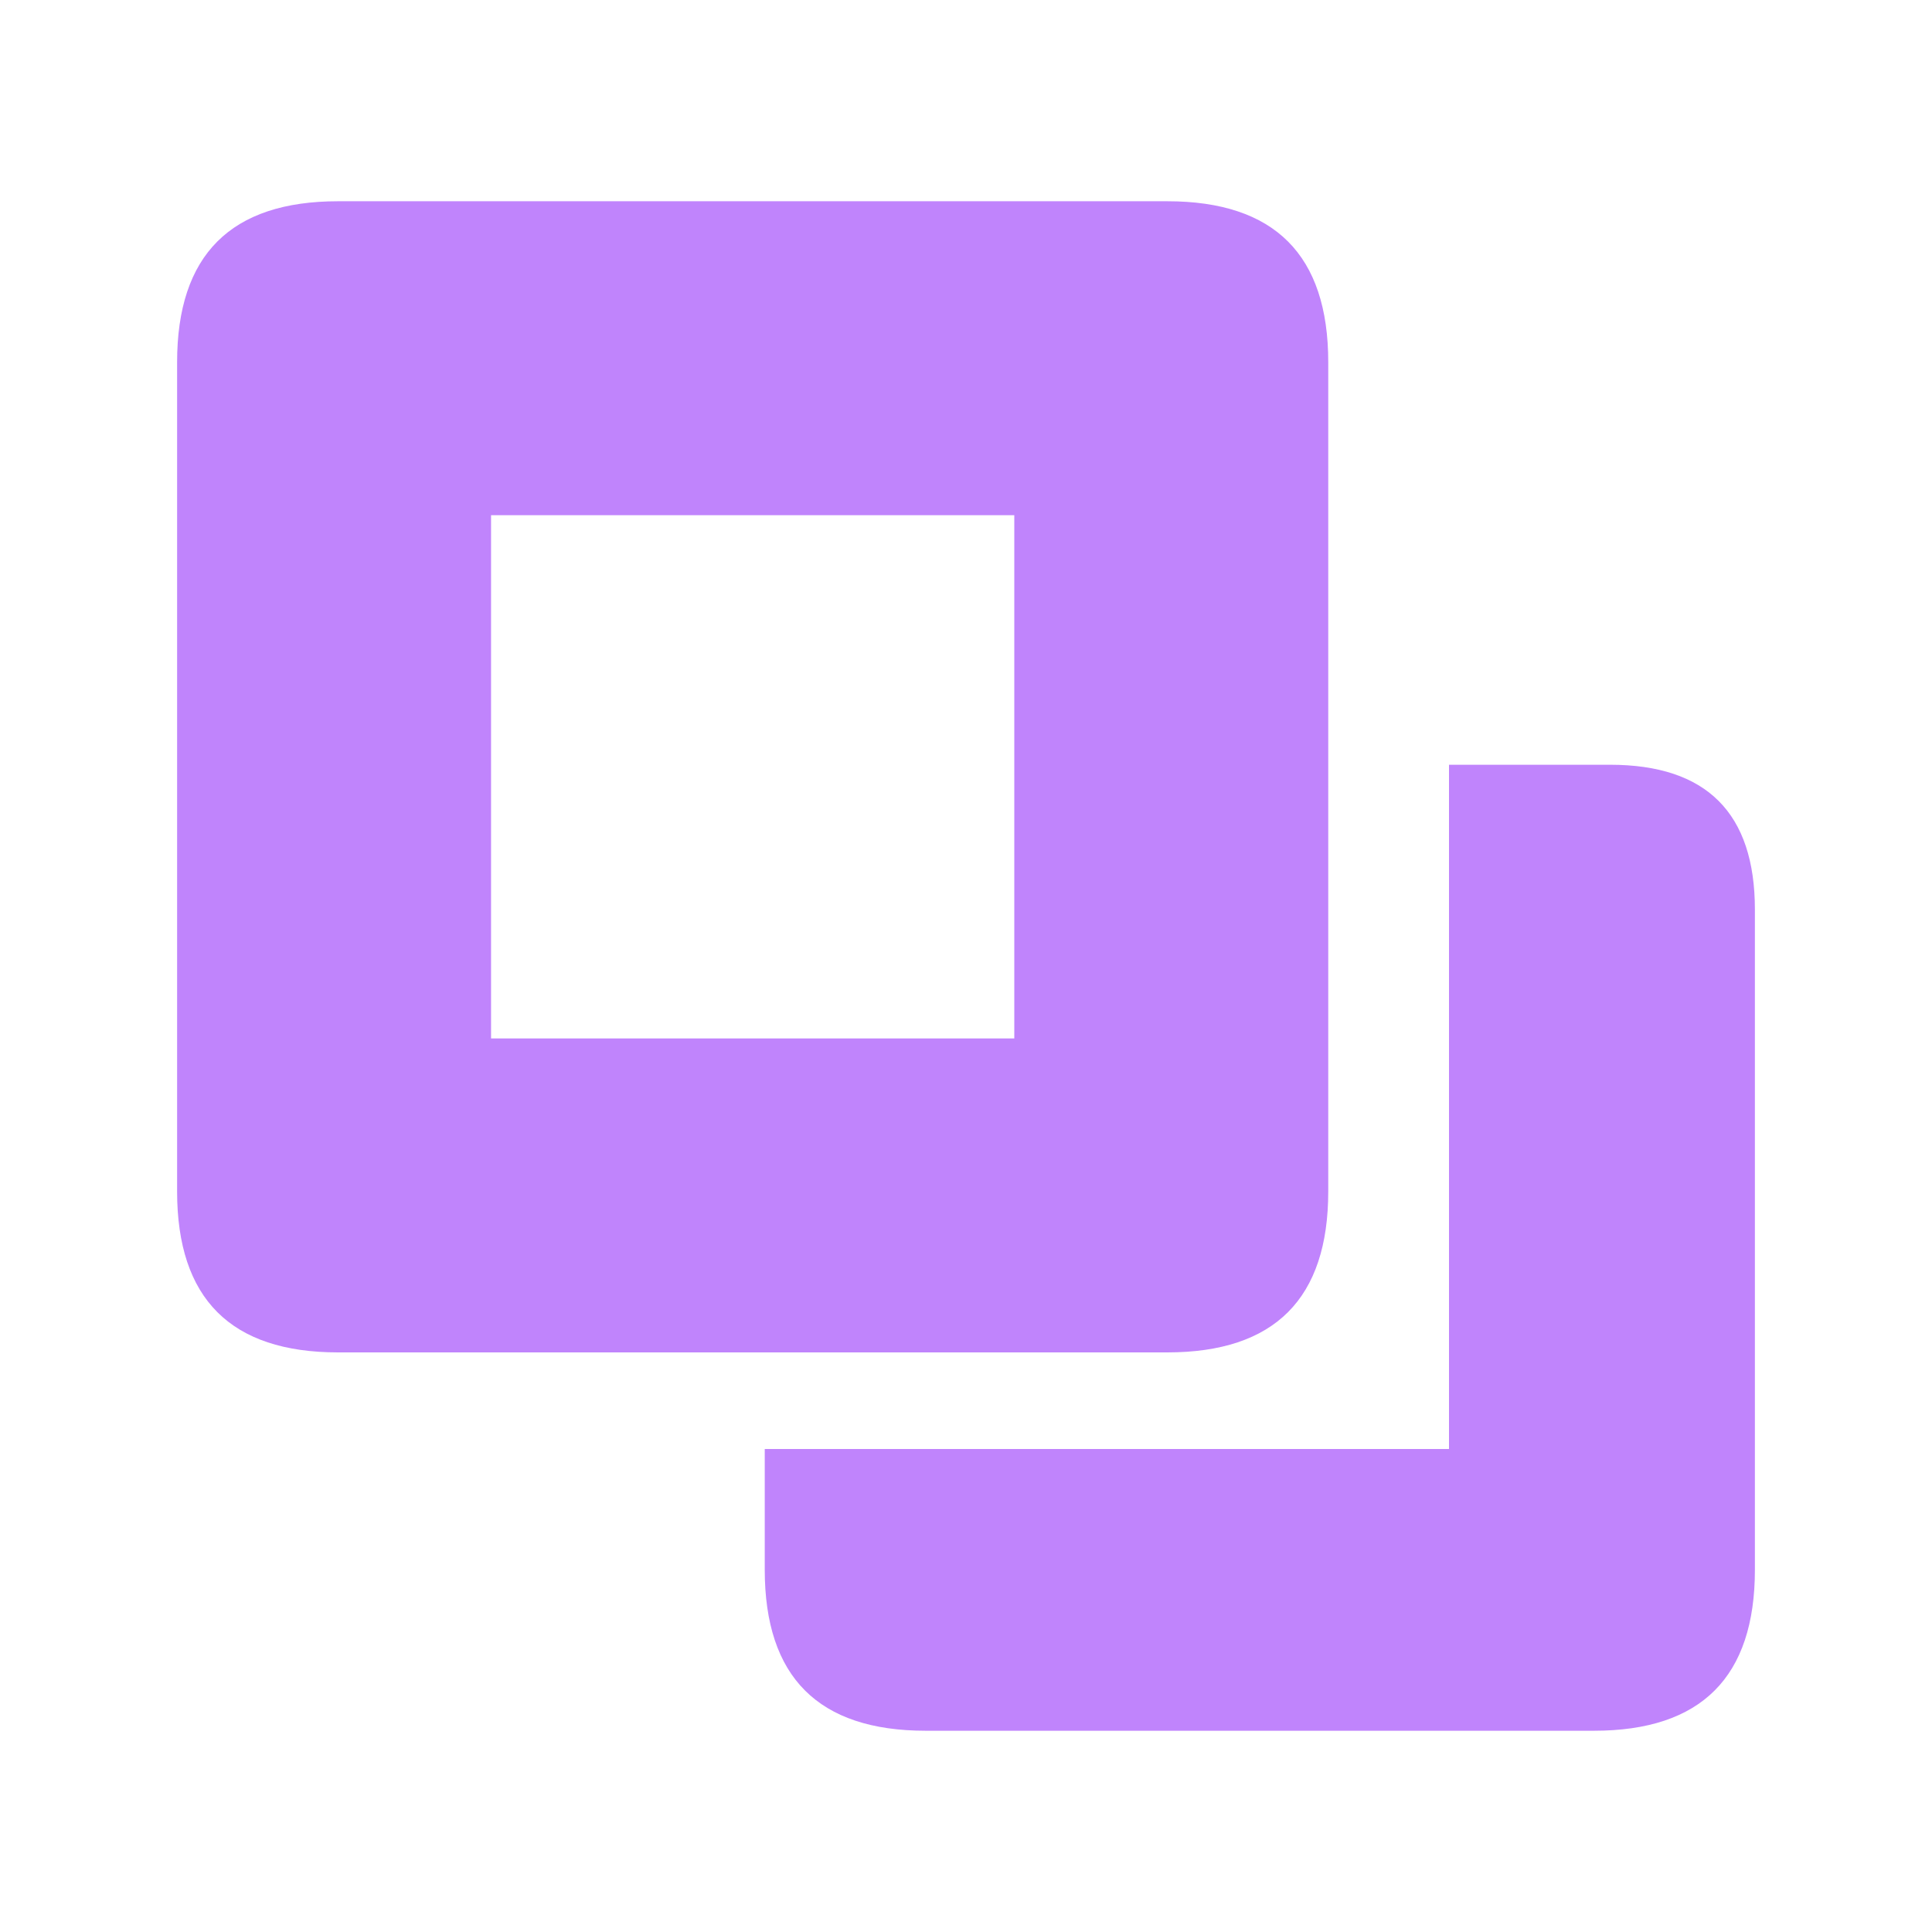
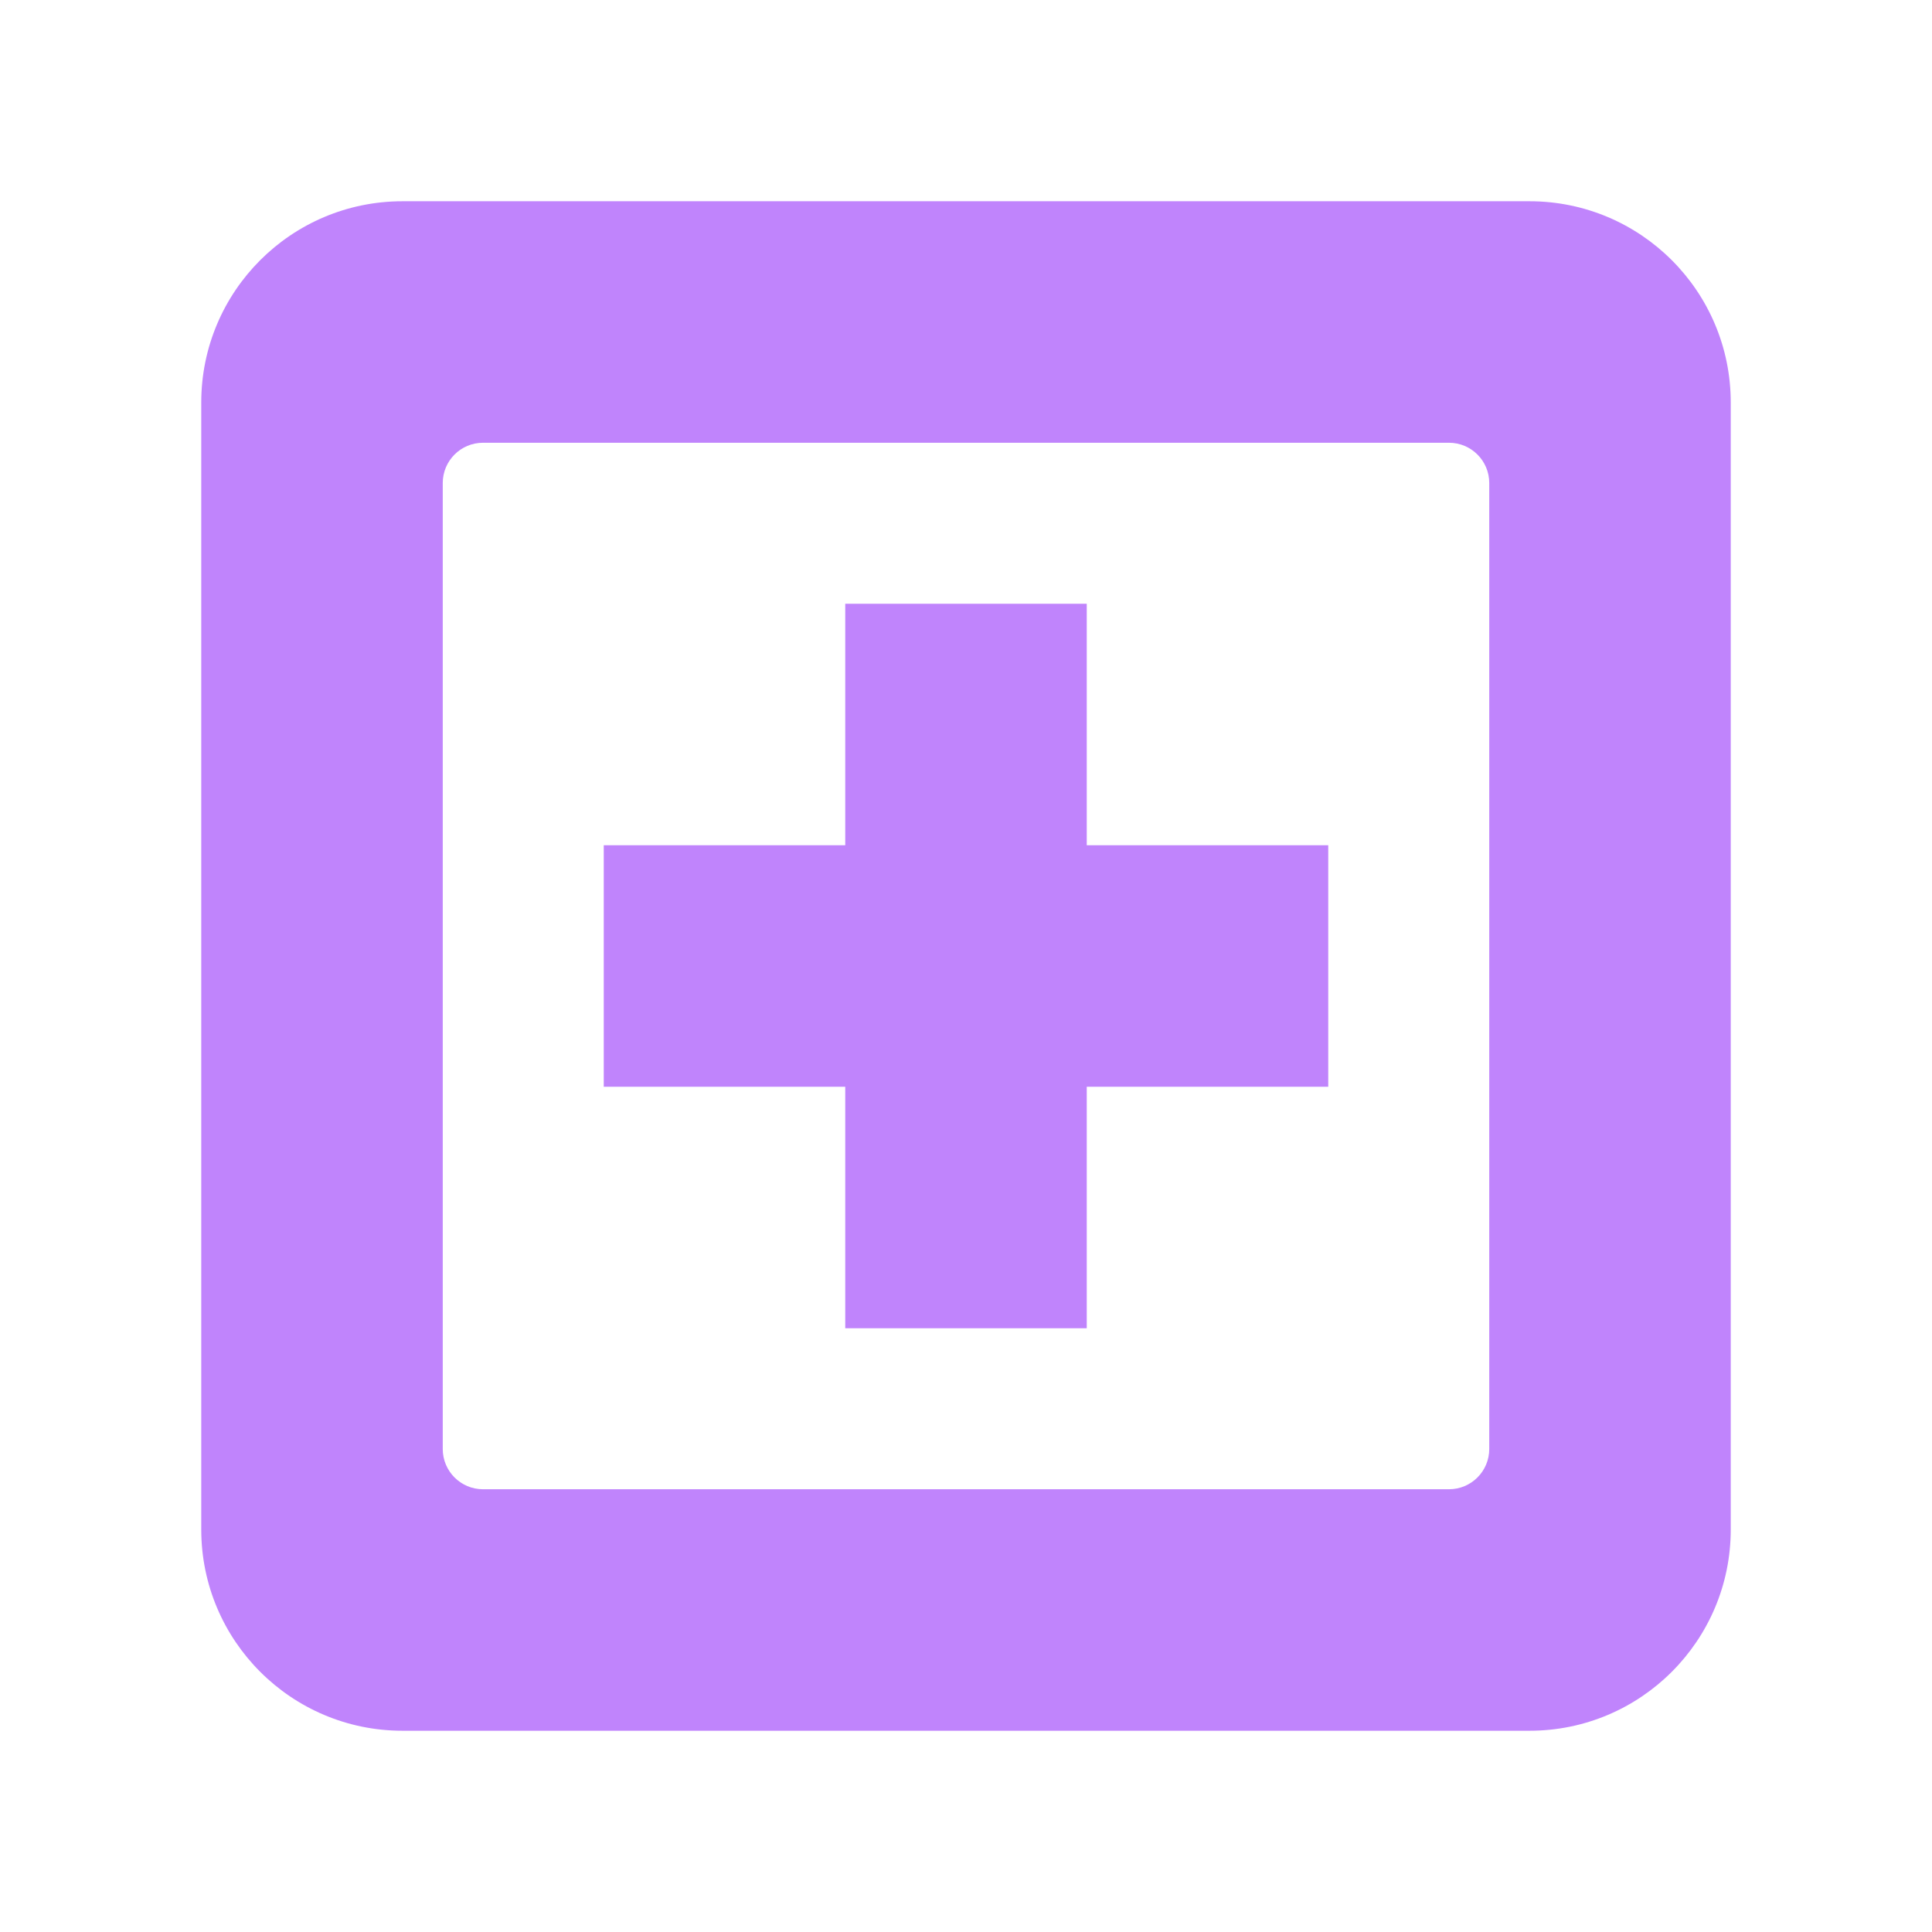
<svg xmlns="http://www.w3.org/2000/svg" viewBox="0 0 24 24">
-   <path d="M4.2 2.5 H14.5 Q16.5 2.5 16.5 4.5 V14.8 Q16.5 16.8 14.5 16.8 H4.2 Q2.2 16.8 2.2 14.8 V4.5 Q2.2 2.5 4.2 2.5 Z M6.1 6.4 V12.9 H12.6 V6.4 Z" fill="#c084fc" fill-rule="evenodd" />
-   <path d="M9.5 18 H18 V9.5 H20 Q21.8 9.5 21.8 11.3 V19.5 Q21.8 21.5 19.8 21.5 H11.5 Q9.5 21.5 9.5 19.5 Z" fill="#c084fc" />
+   <path fill="#c084fc" fill-rule="evenodd" d="M5 2.5H19A2.5 2.5 0 0 1 21.5 5V19A2.5 2.5 0 0 1 19 21.5H5A2.5 2.5 0 0 1 2.5 19V5A2.5 2.5 0 0 1 5 2.5ZM6 5.5A.5.5 0 0 0 5.5 6V18A.5.5 0 0 0 6 18.5H18A.5.5 0 0 0 18.5 18V6A.5.5 0 0 0 18 5.5Z" />
+   <path fill="#c084fc" d="M10.5 7.5H13.5V10.5H16.5V13.5H13.5V16.5H10.5V13.5H7.5V10.5H10.5Z" />
</svg>
